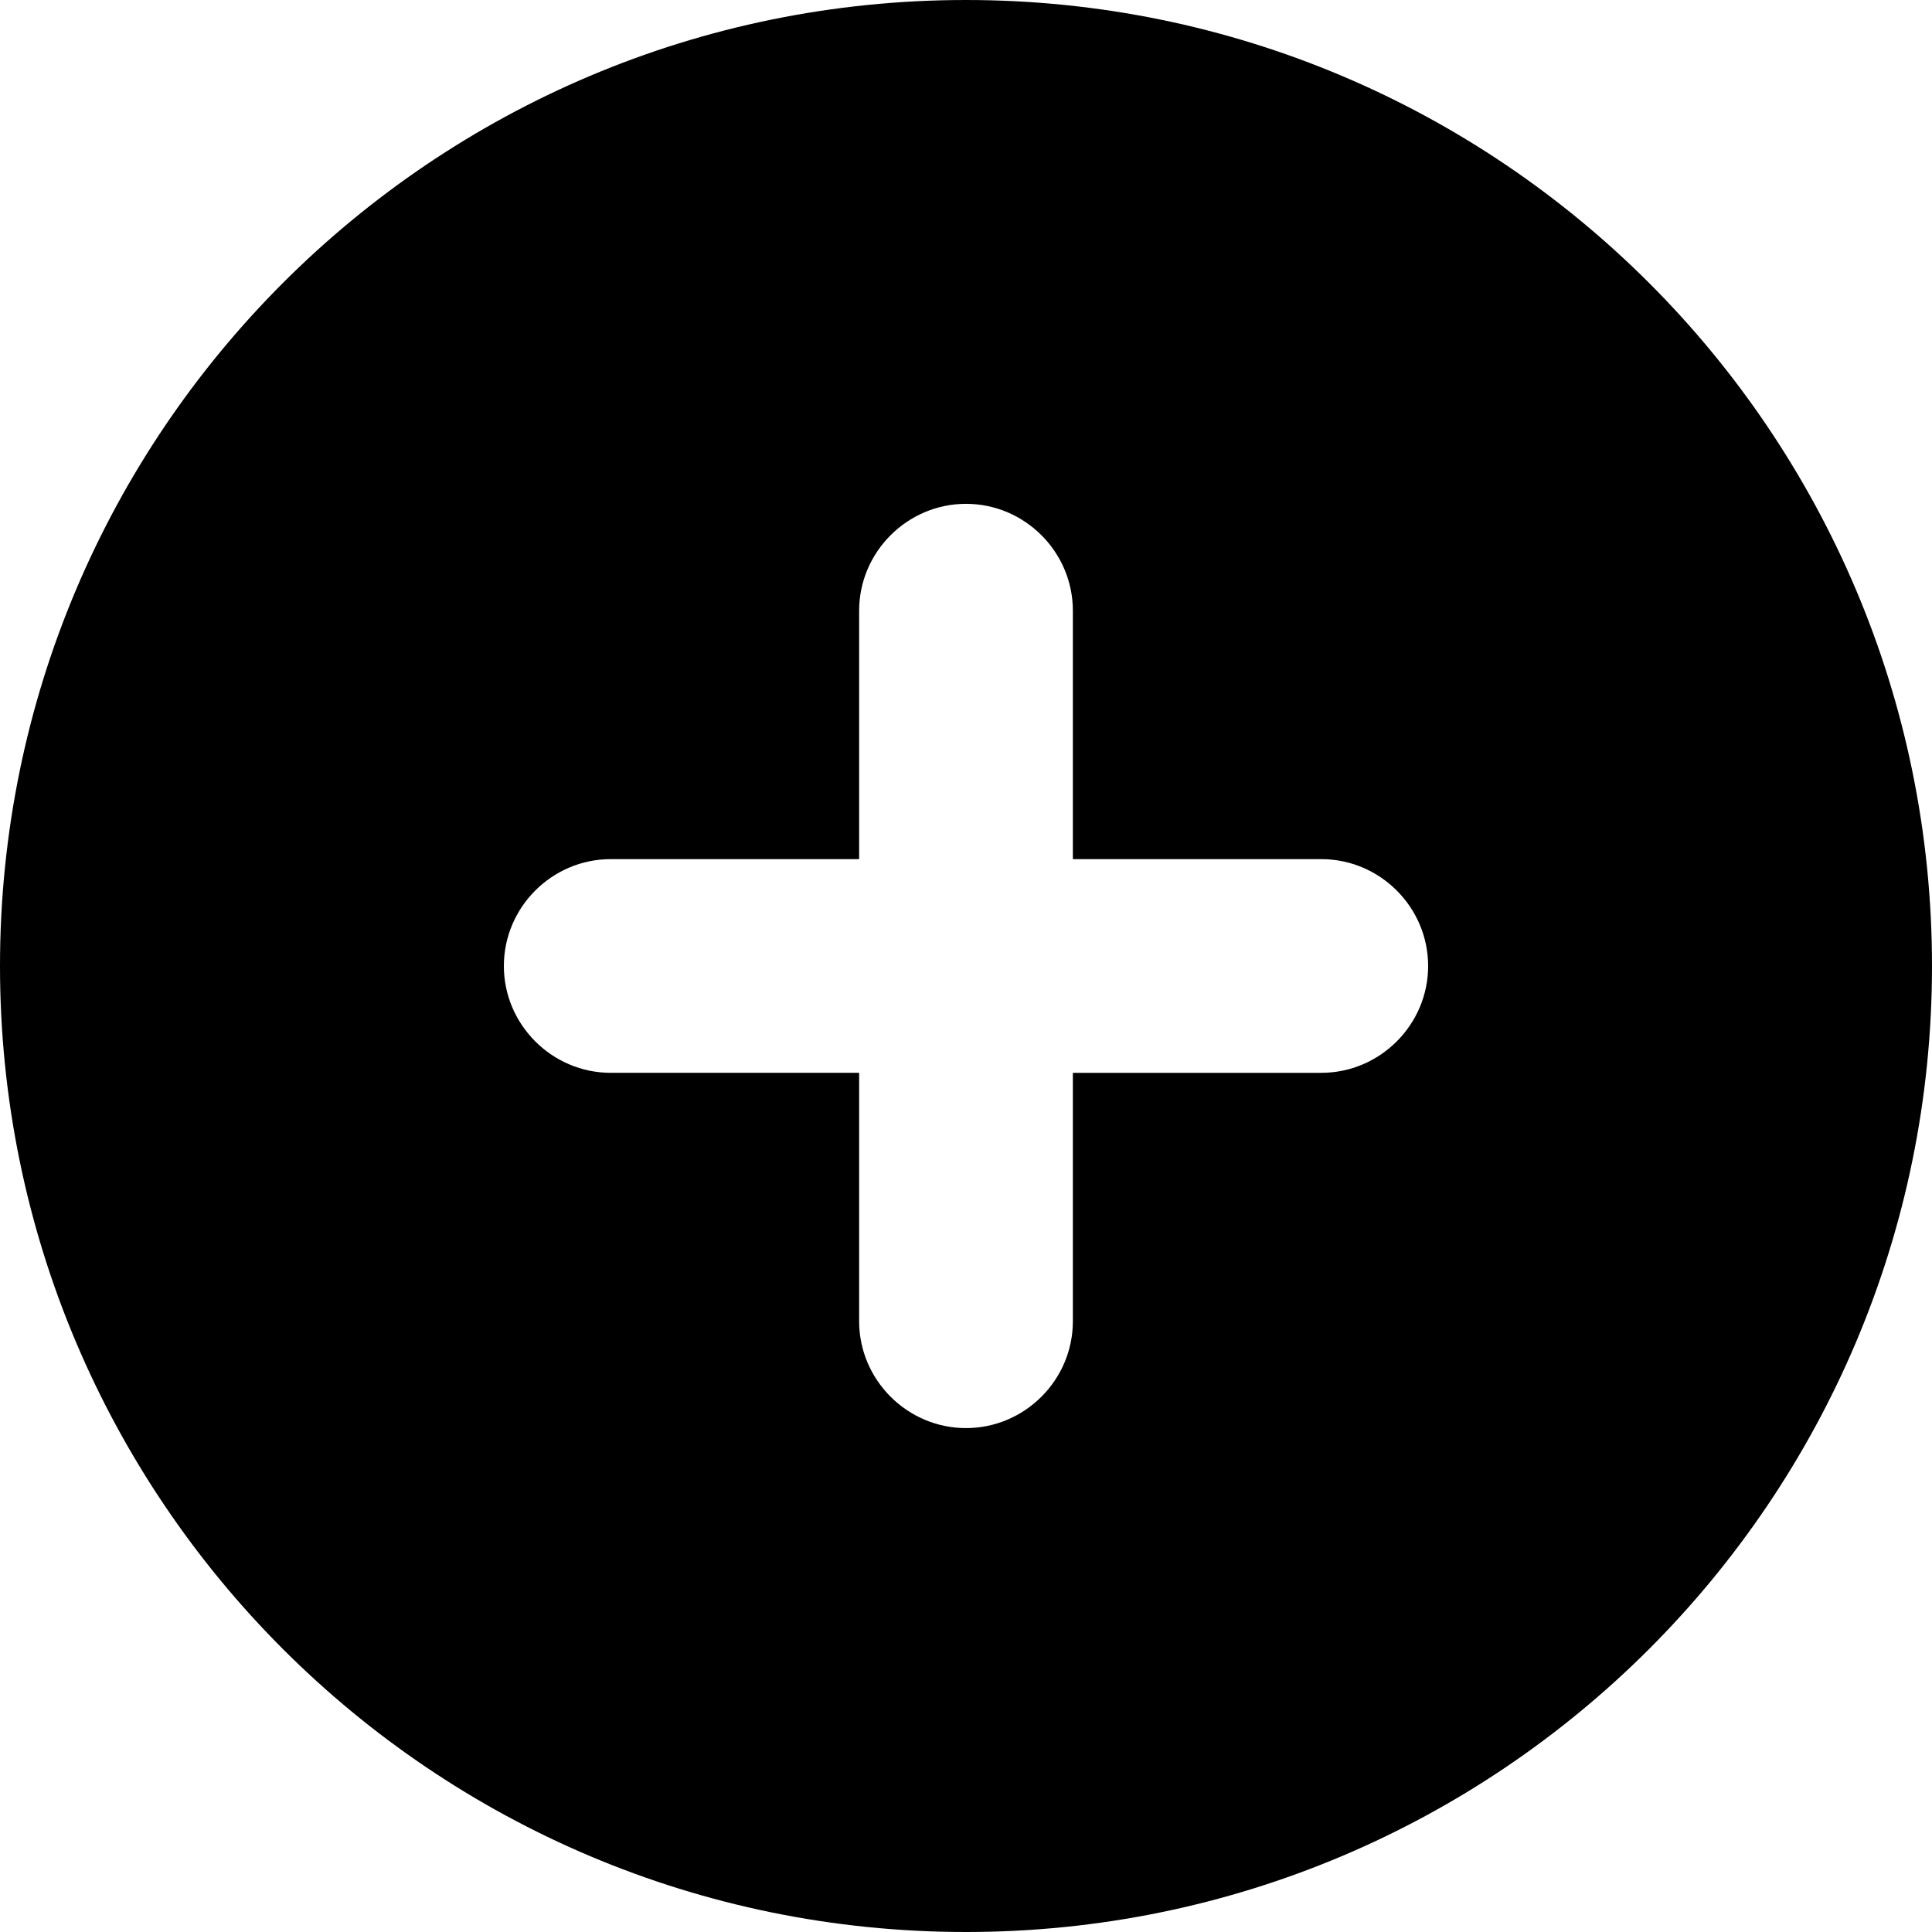
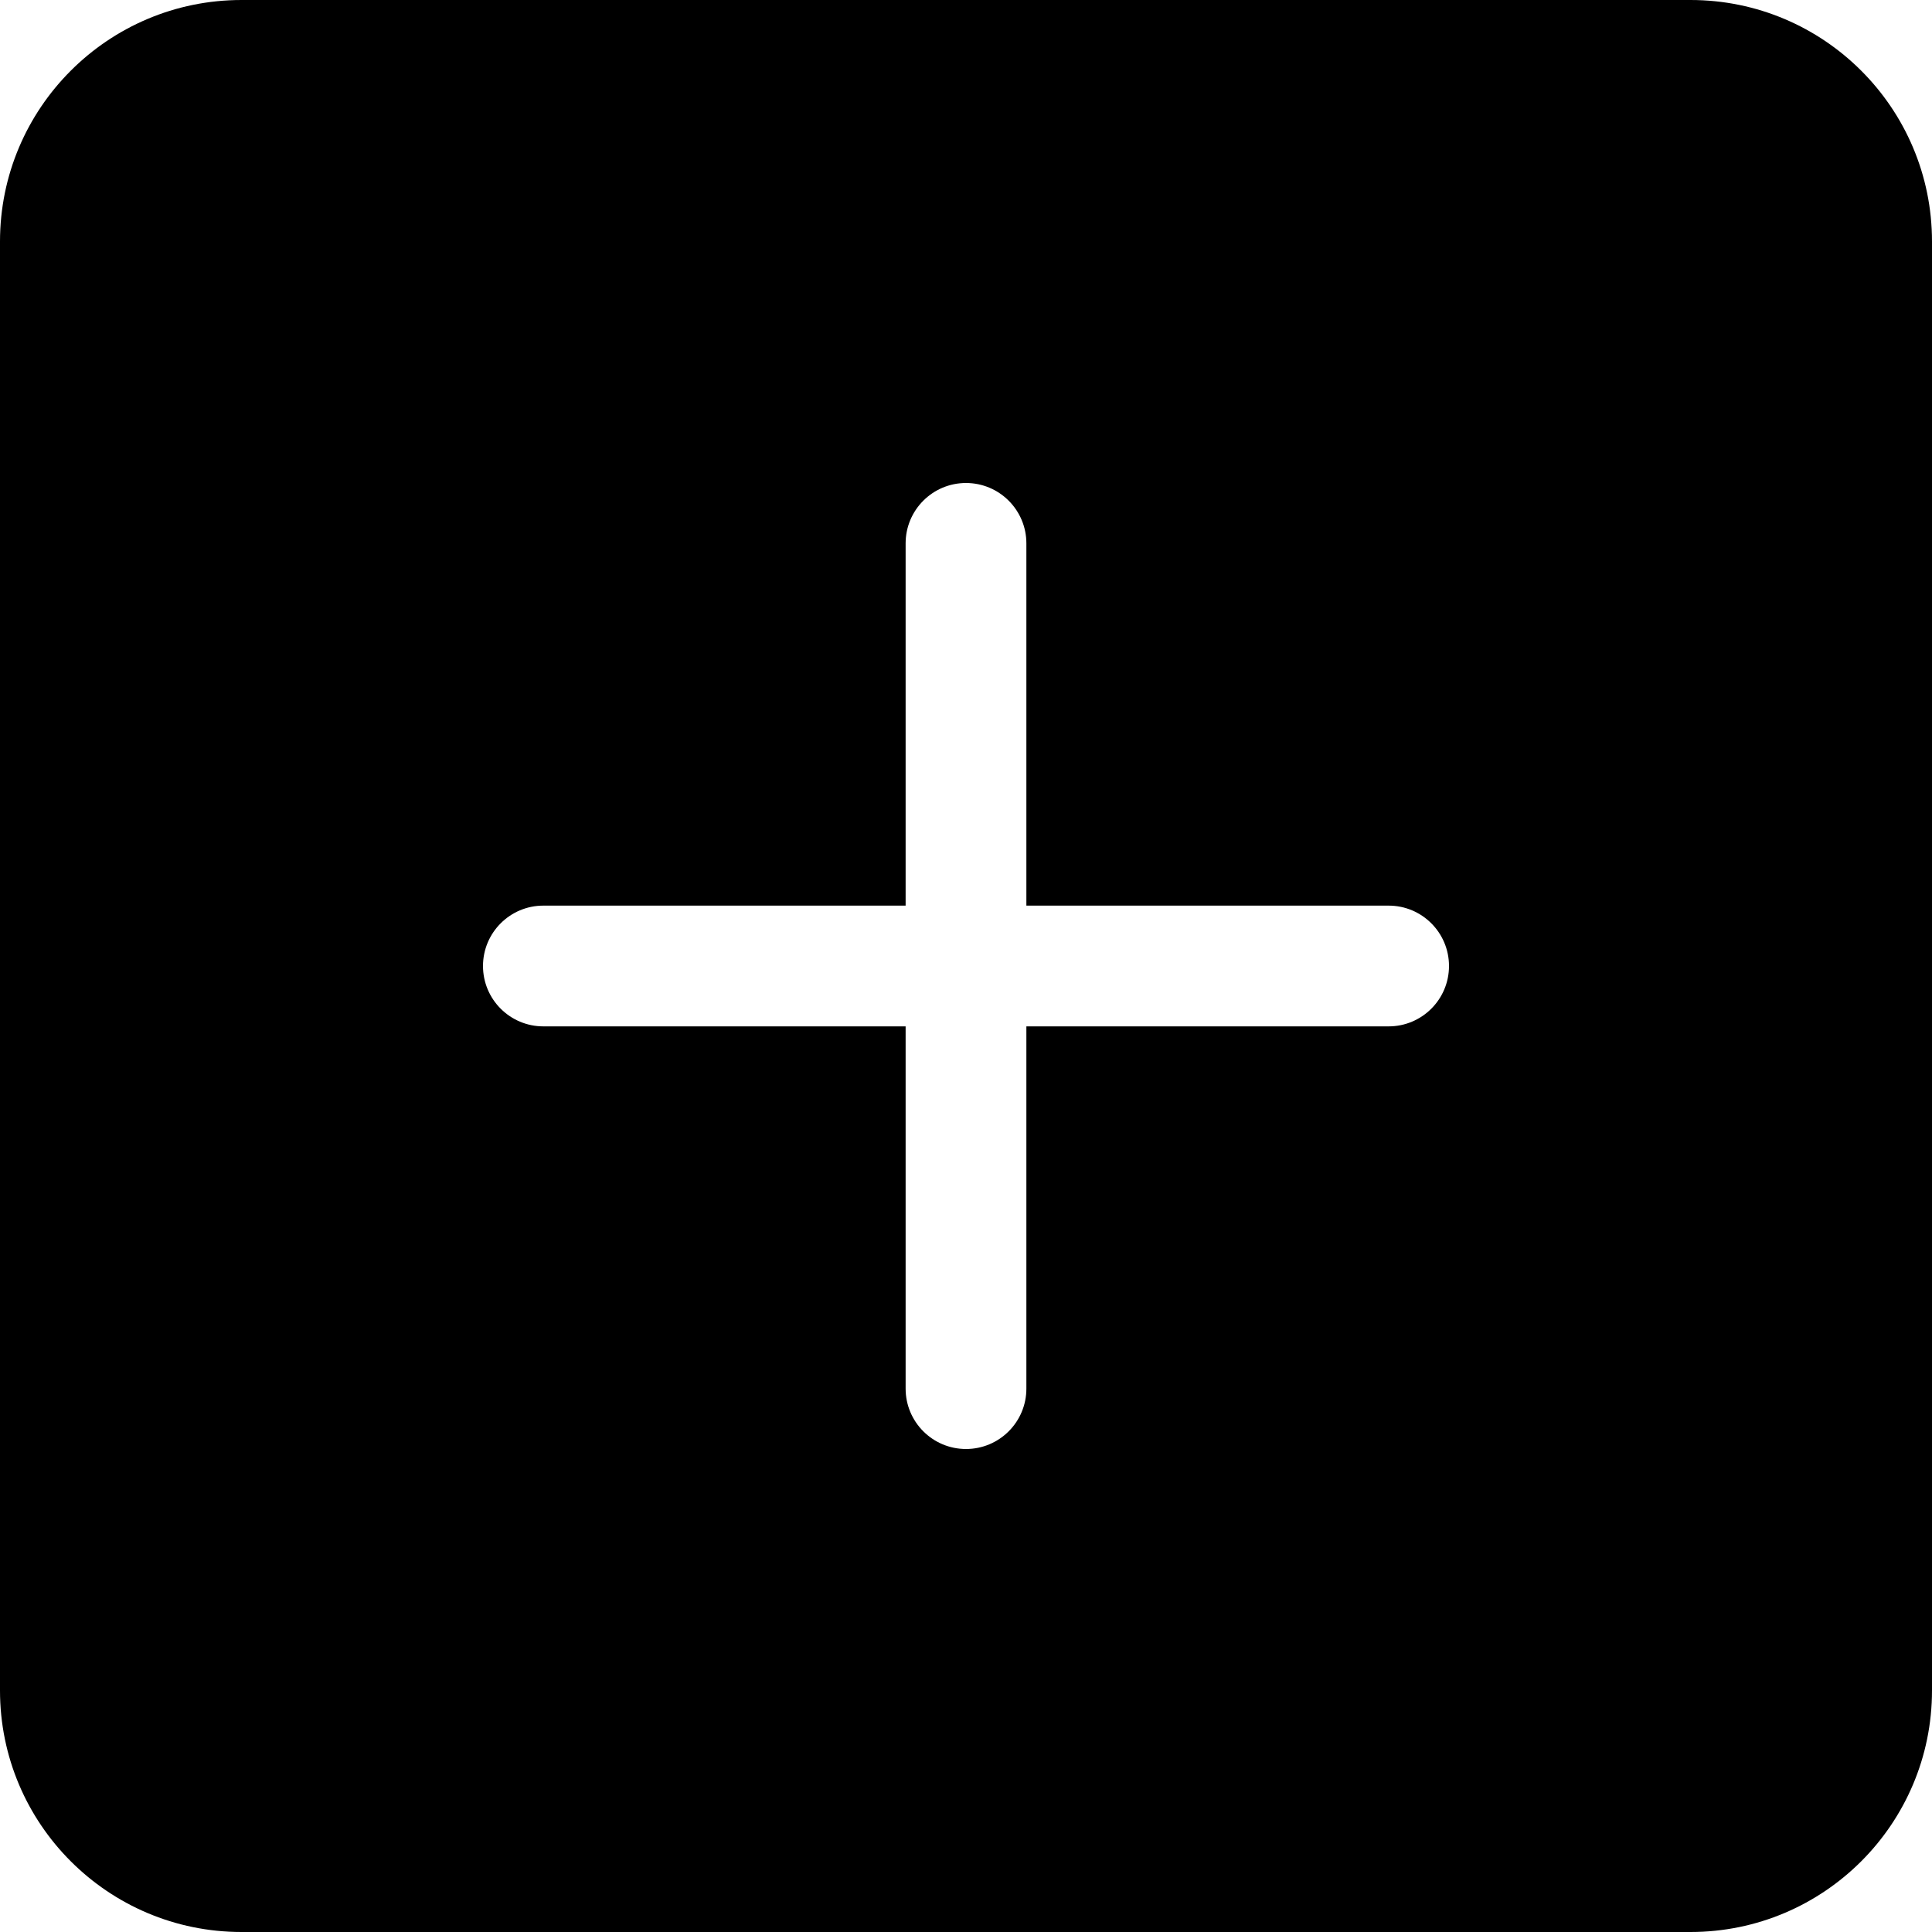
- <svg xmlns="http://www.w3.org/2000/svg" shape-rendering="geometricPrecision" text-rendering="geometricPrecision" image-rendering="optimizeQuality" fill-rule="evenodd" clip-rule="evenodd" viewBox="0 0 512 512">
-   <path d="M256 0c70.68 0 134.69 28.66 181.02 74.98C483.34 121.29 512 185.31 512 256c0 70.69-28.66 134.69-74.98 181.02C390.69 483.34 326.68 512 256 512c-70.69 0-134.71-28.66-181.02-74.98C28.66 390.69 0 326.68 0 256c0-70.69 28.66-134.69 74.98-181.02C121.29 28.66 185.31 0 256 0zm122.47 256c0 15.57-12.77 28.31-28.31 28.31h-65.84v65.84c0 15.57-12.76 28.31-28.32 28.31-15.57 0-28.32-12.77-28.32-28.31v-65.84h-65.83c-15.55 0-28.32-12.76-28.32-28.31 0-15.56 12.74-28.32 28.32-28.32h65.83v-65.84c0-15.55 12.77-28.32 28.32-28.32 15.56 0 28.32 12.74 28.32 28.32v65.84h65.84c15.57 0 28.31 12.75 28.31 28.32z" />
+ <svg xmlns="http://www.w3.org/2000/svg" width="16" height="16" fill="currentColor" class="bi bi-plus-square-fill" viewBox="0 0 16 16">
+   <path d="M2 0a2 2 0 0 0-2 2v12a2 2 0 0 0 2 2h12a2 2 0 0 0 2-2V2a2 2 0 0 0-2-2H2zm6.5 4.5v3h3a.5.5 0 0 1 0 1h-3v3a.5.5 0 0 1-1 0v-3h-3a.5.5 0 0 1 0-1h3v-3a.5.5 0 0 1 1 0z" />
</svg>
